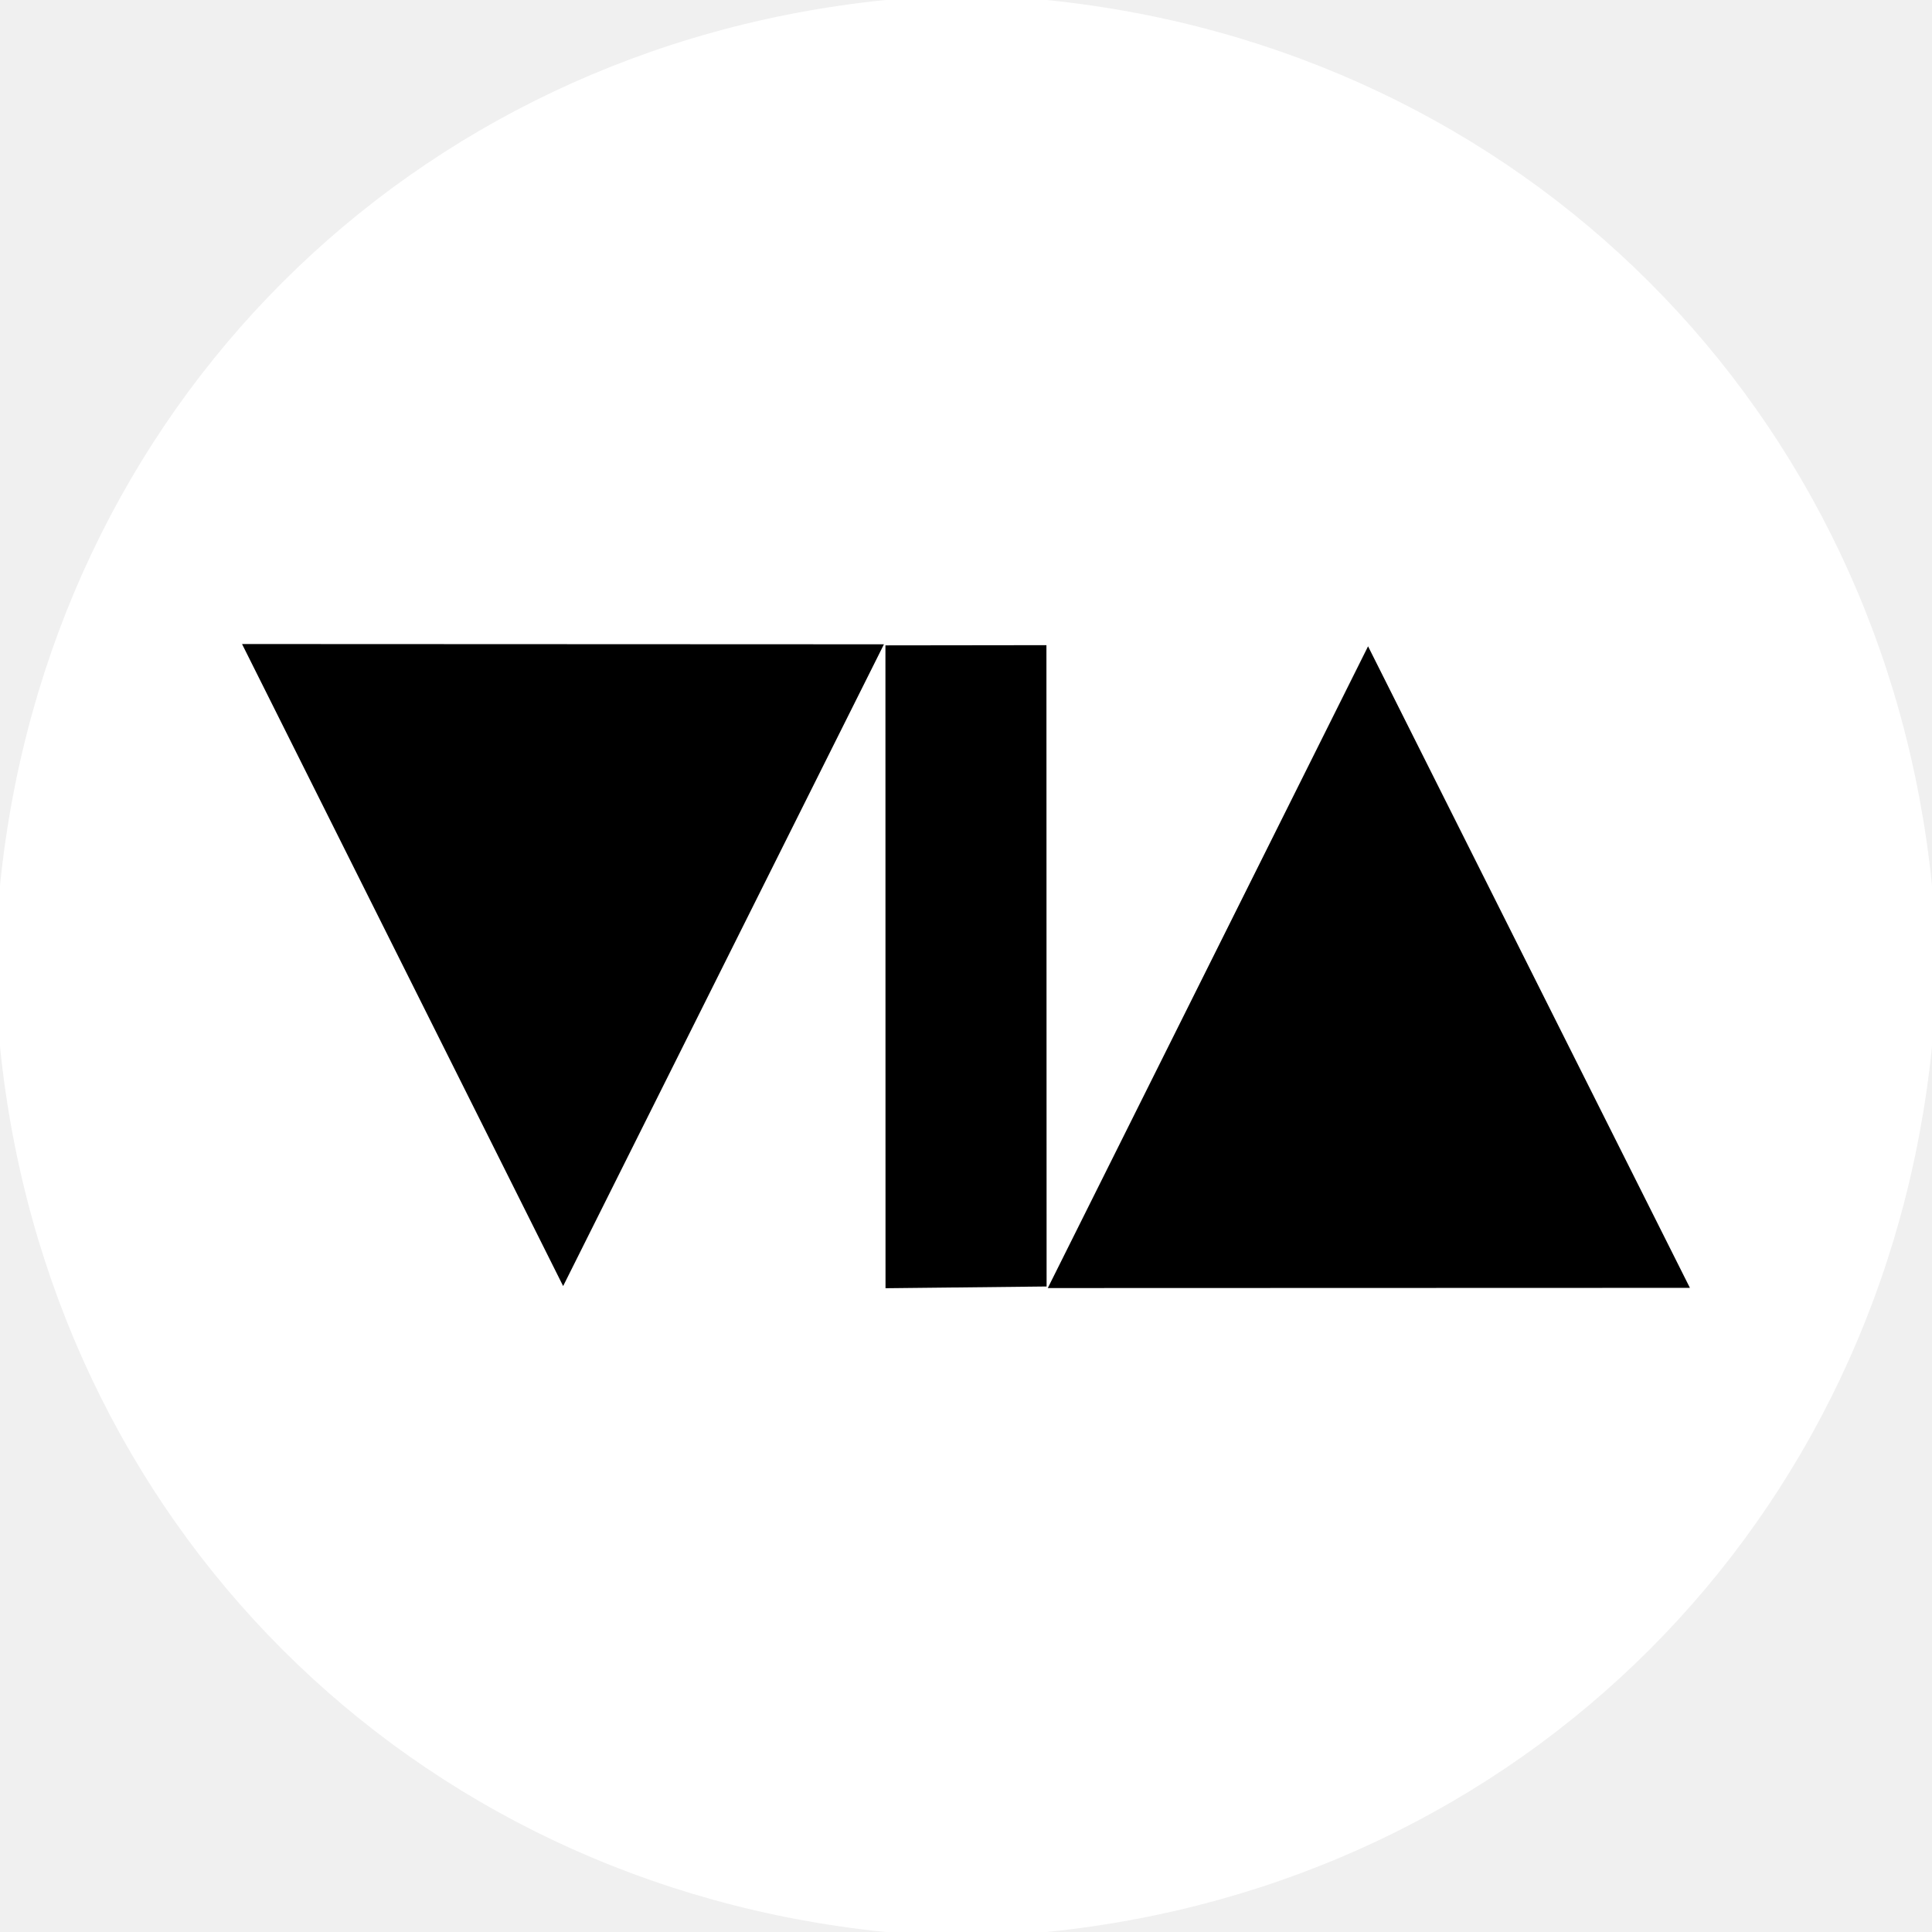
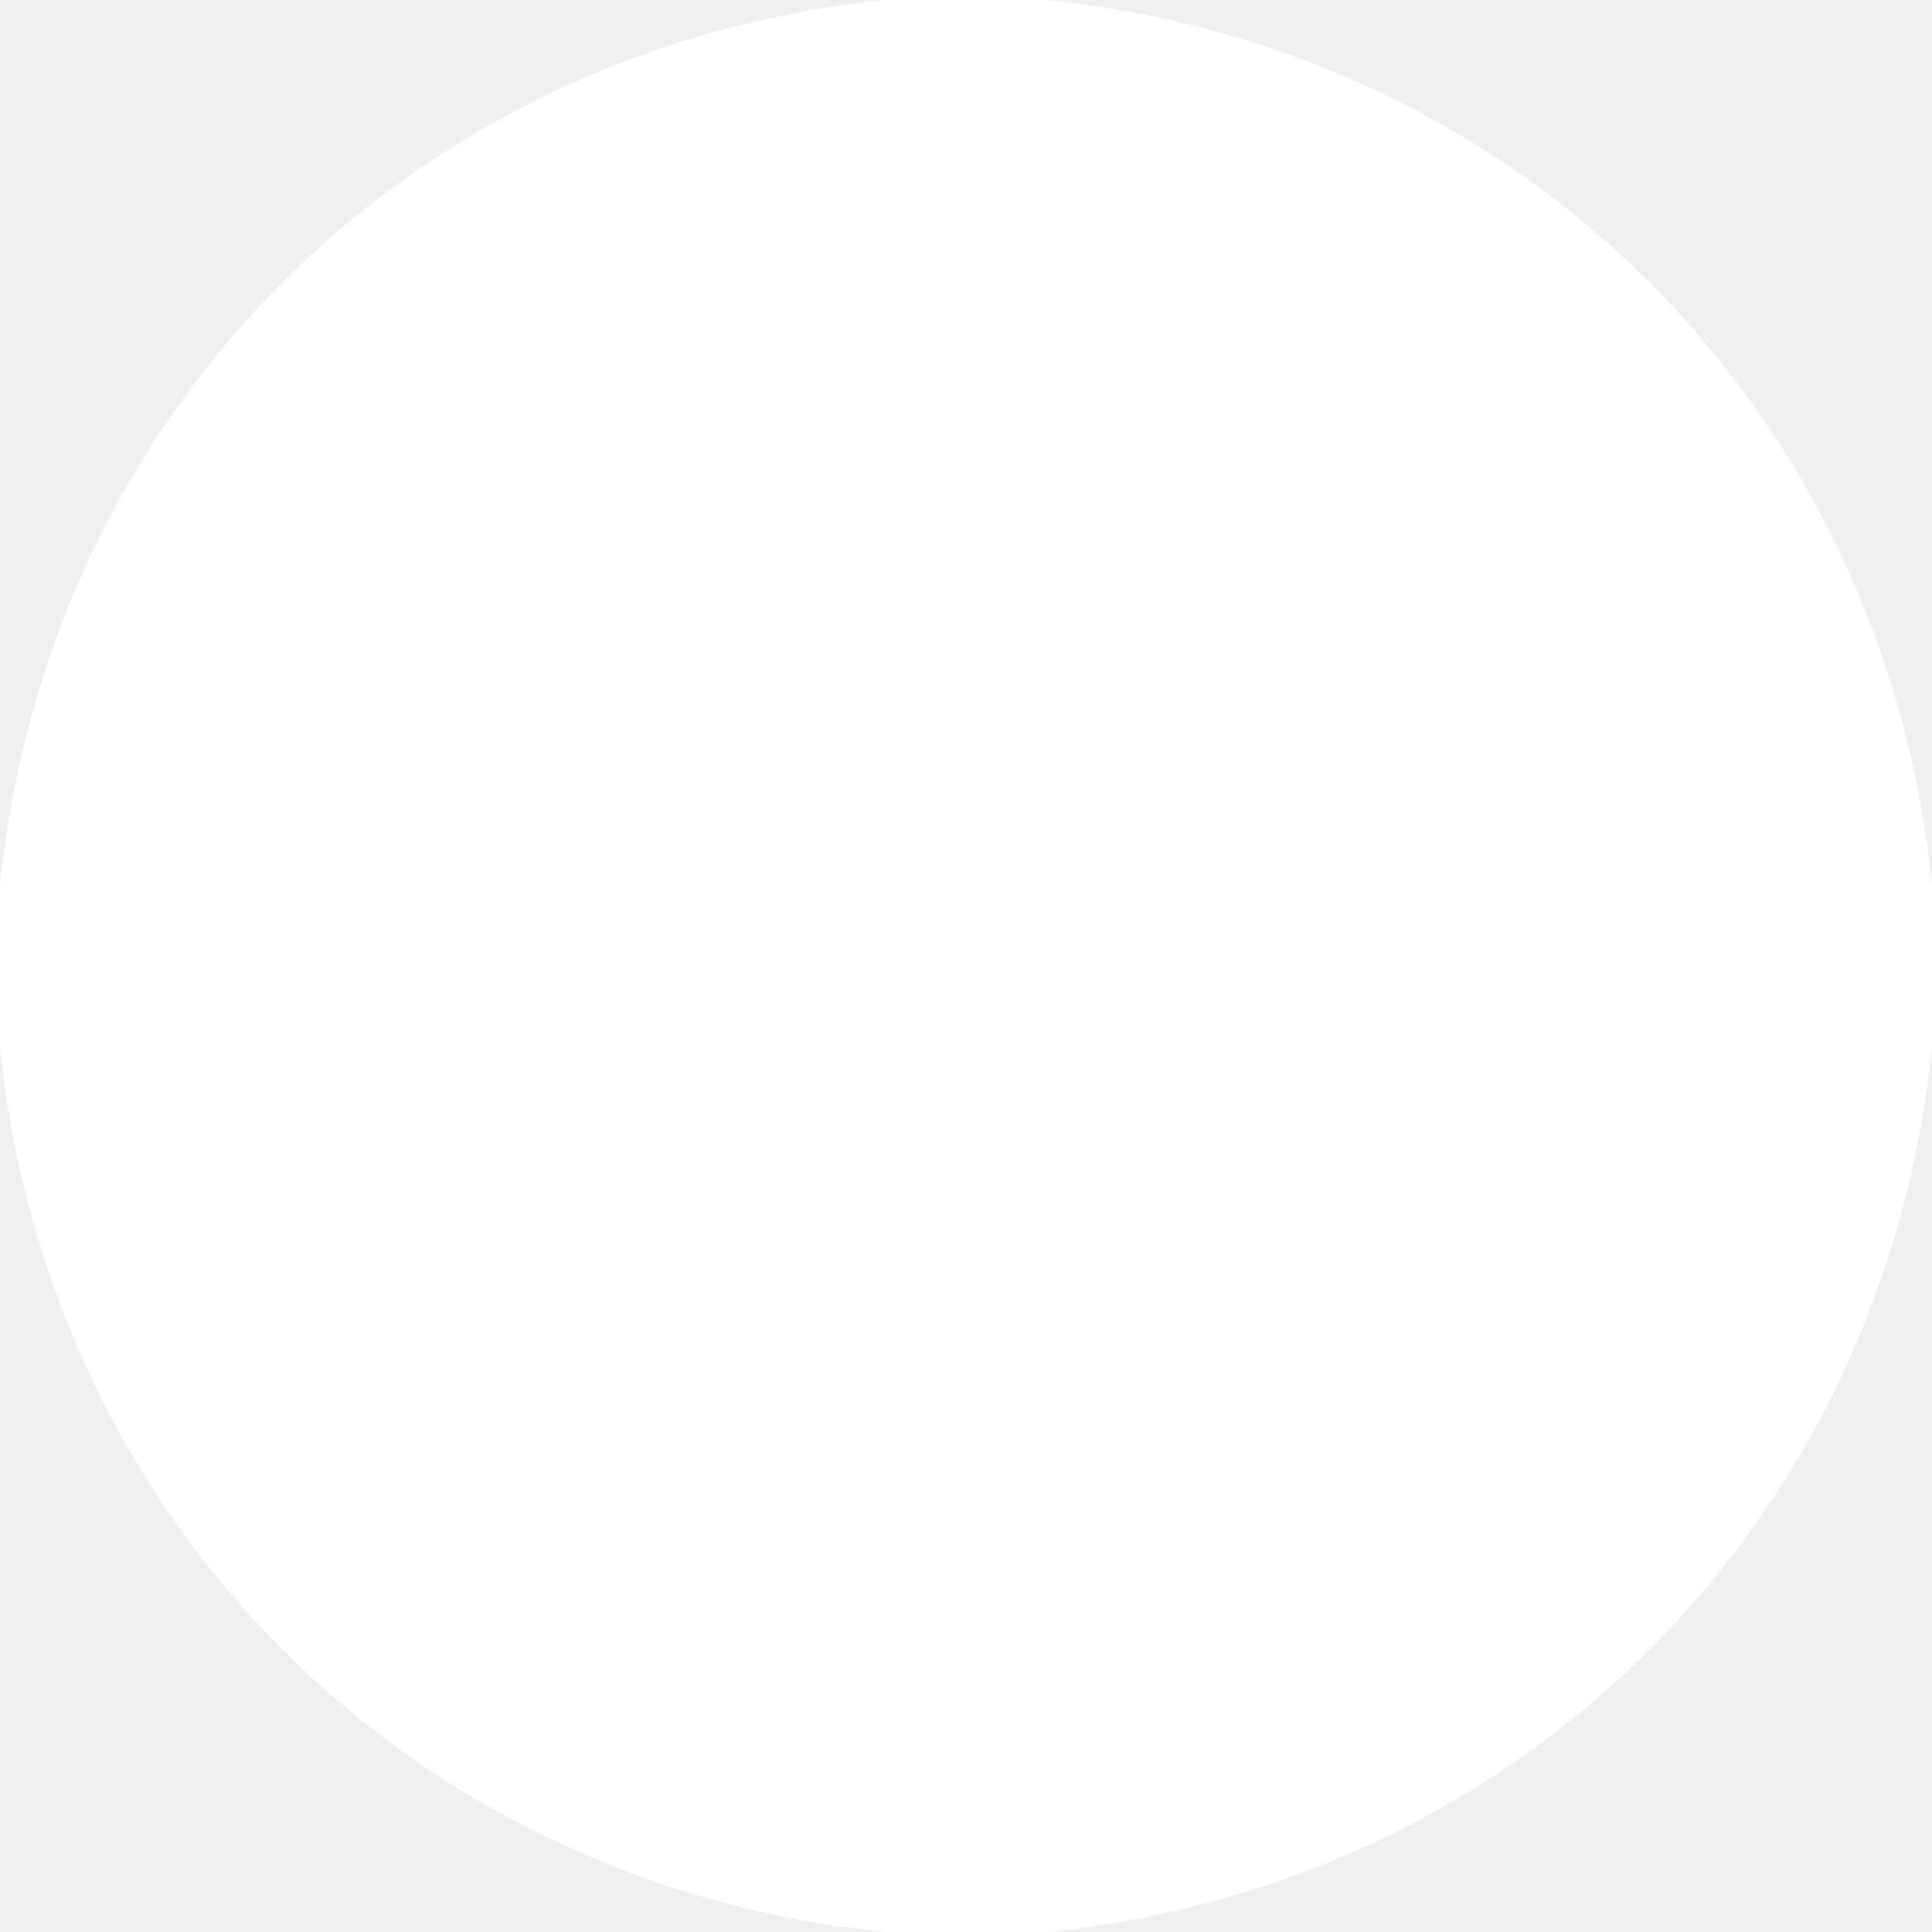
<svg xmlns="http://www.w3.org/2000/svg" id="Layer_1" data-name="Layer 1" viewBox="0 0 432 432">
-   <path d="M234,0c106.348,10.752,187.255,91.649,198,198v36c-10.739,106.337-91.662,187.266-198,198h-36C91.659,421.261,10.741,340.34,0,234v-36C10.743,91.61,91.639,10.784,198,0h36ZM197.648,144.07l-143.523-.061,71.793,143.556,71.73-143.495ZM234.02,287.661l-.037-143.399-35.997.044.018,143.743,36.016-.388ZM377.865,287.965l-71.962-143.444-71.614,143.488,143.575-.045Z" fill="#ffffff" />
-   <polygon points="197.648 144.07 125.919 287.565 54.125 144.01 197.648 144.07" fill="#000000" />
-   <polygon points="377.865 287.965 234.29 288.01 305.903 144.521 377.865 287.965" fill="#000000" />
-   <polygon points="234.02 287.661 198.005 288.049 197.987 144.306 233.984 144.262 234.02 287.661" fill="#000000" />
+   <path d="M234,0c106.348,10.752,187.255,91.649,198,198v36c-10.739,106.337-91.662,187.266-198,198h-36C91.659,421.261,10.741,340.34,0,234v-36C10.743,91.61,91.639,10.784,198,0h36Z" fill="#ffffff" />
+   <polygon points="197.648 144.07 125.919 287.565 54.125 144.01 197.648 144.07" fill="#ffffff" />
+   <polygon points="377.865 287.965 234.29 288.01 305.903 144.521 377.865 287.965" fill="#ffffff" />
+   <polygon points="234.02 287.661 198.005 288.049 197.987 144.306 233.984 144.262 234.02 287.661" fill="#ffffff" />
</svg>
